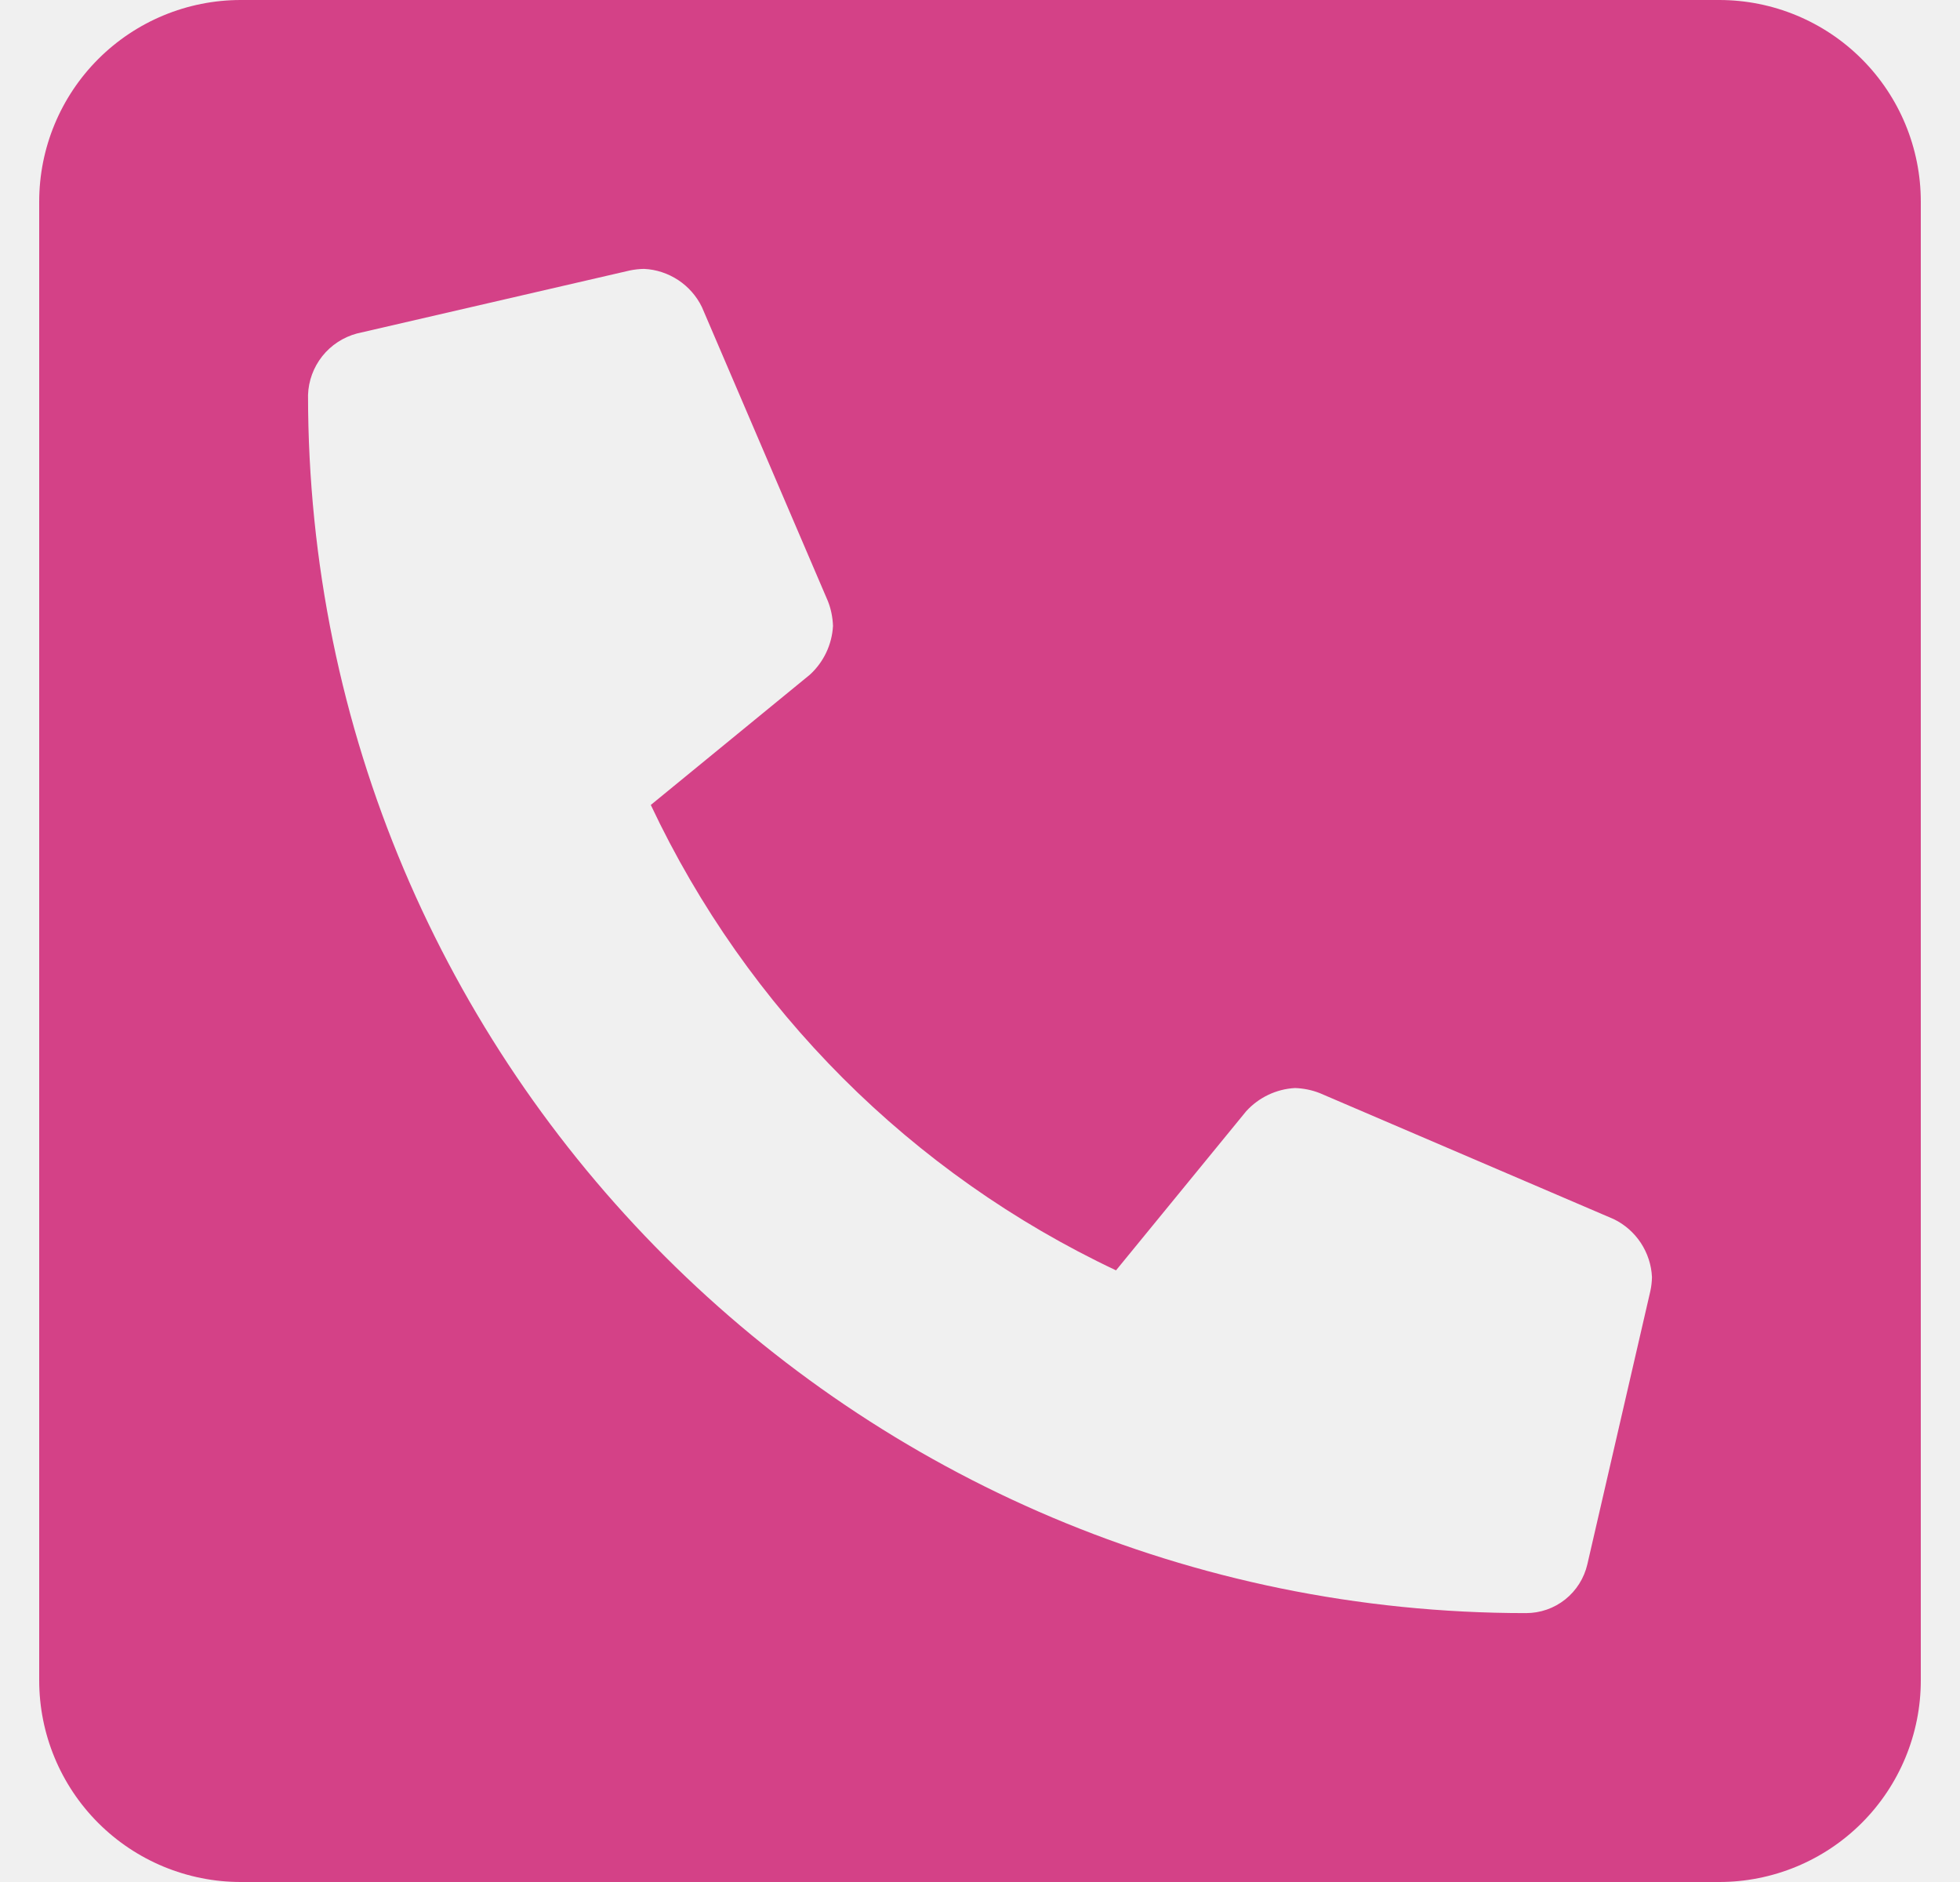
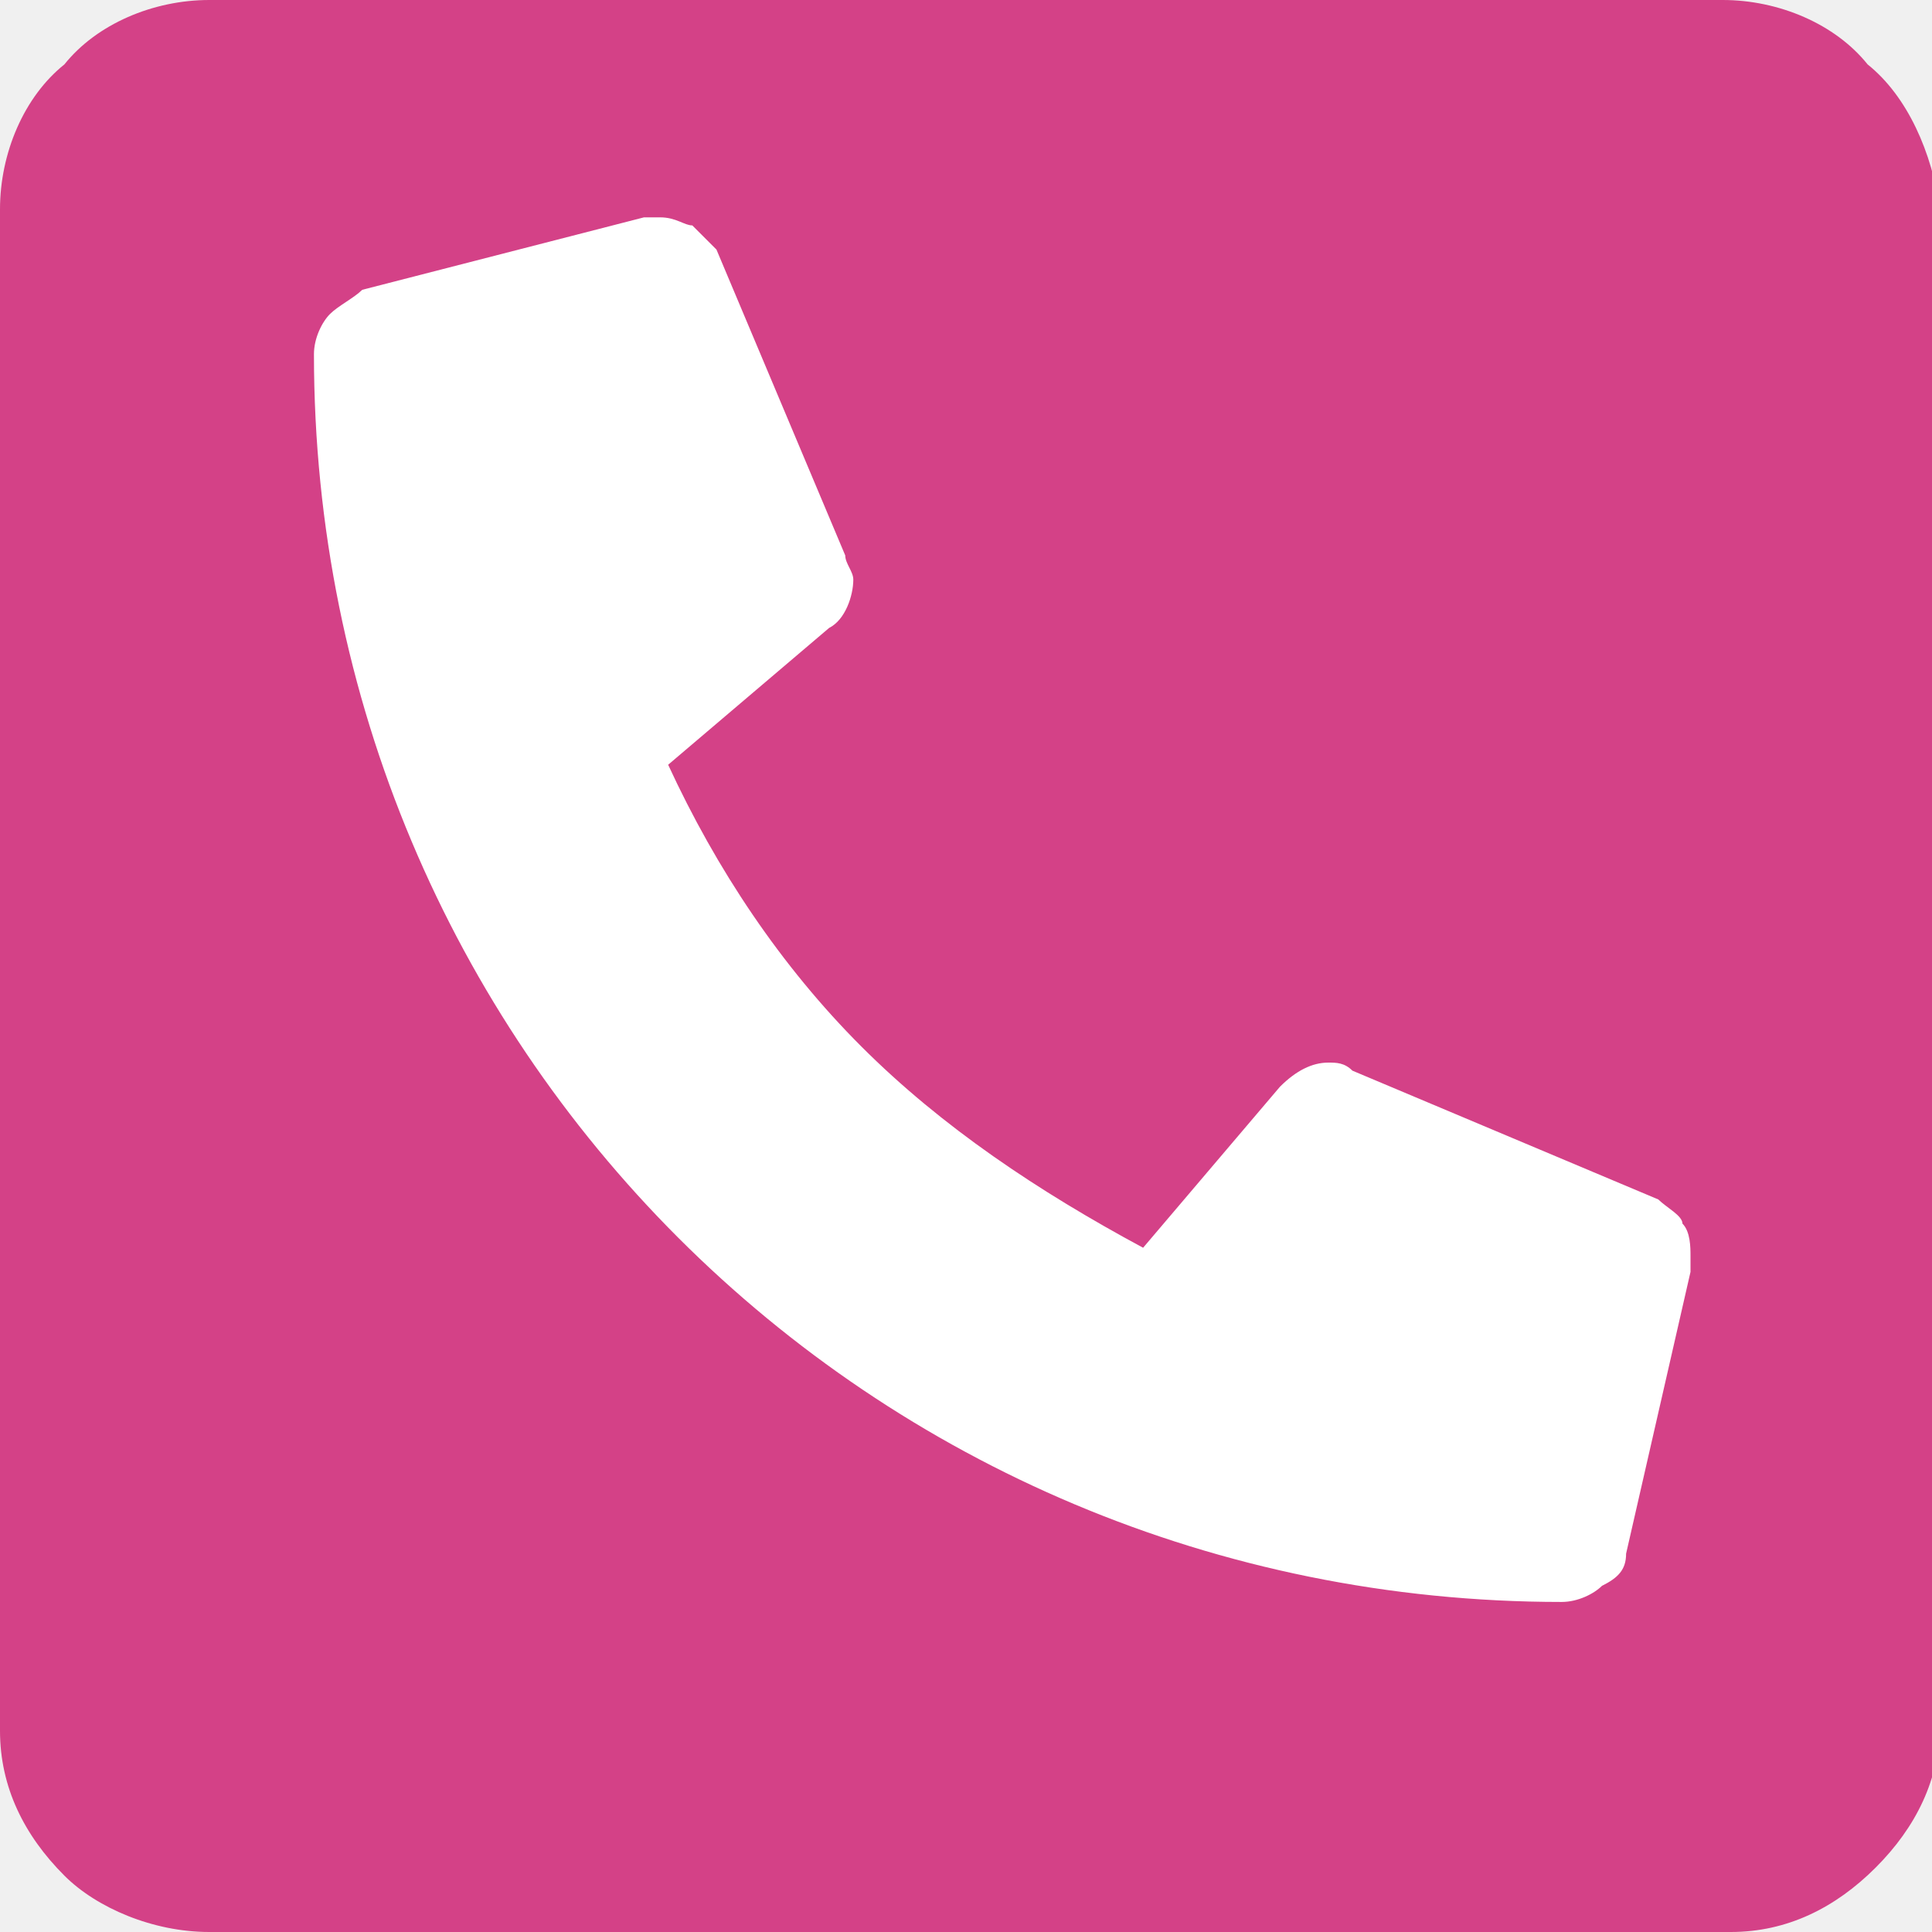
- <svg xmlns="http://www.w3.org/2000/svg" width="25" height="24" viewBox="0 0 25 24" fill="none">
-   <path d="M21.929 0H3.071C2.389 0 1.735 0.271 1.253 0.753C0.771 1.235 0.5 1.889 0.5 2.571L0.5 21.429C0.5 22.111 0.771 22.765 1.253 23.247C1.735 23.729 2.389 24 3.071 24H21.929C22.611 24 23.265 23.729 23.747 23.247C24.229 22.765 24.5 22.111 24.5 21.429V2.571C24.5 1.889 24.229 1.235 23.747 0.753C23.265 0.271 22.611 0 21.929 0V0ZM21.05 16.466L20.247 19.948C20.206 20.125 20.107 20.283 19.964 20.397C19.822 20.51 19.646 20.571 19.464 20.571C10.893 20.571 3.929 13.623 3.929 5.036C3.935 4.856 3.999 4.683 4.111 4.542C4.223 4.401 4.378 4.3 4.552 4.253L8.034 3.449C8.093 3.437 8.154 3.43 8.214 3.429C8.37 3.436 8.52 3.486 8.65 3.571C8.78 3.657 8.885 3.776 8.953 3.916L10.56 7.666C10.6 7.767 10.621 7.874 10.625 7.982C10.612 8.22 10.506 8.443 10.33 8.604L8.301 10.265C9.53 12.872 11.628 14.97 14.235 16.2L15.896 14.17C16.057 13.994 16.28 13.888 16.518 13.875C16.626 13.879 16.733 13.9 16.834 13.94L20.584 15.547C20.724 15.615 20.843 15.72 20.929 15.85C21.014 15.98 21.064 16.13 21.071 16.286C21.07 16.346 21.063 16.407 21.05 16.466Z" fill="#D44187" />
+ <svg xmlns="http://www.w3.org/2000/svg" version="1.1" id="phone" x="0px" y="0px" width="24px" height="24px" viewBox="0 0 24 24" style="enable-background:new 0 0 24 24;" xml:space="preserve">
+   <style type="text/css">
+ 	.st0{fill:#D44187;}
+ 	.st1{fill:#FFFFFF;}
+ </style>
+   <path class="st0" d="M23.2,0.8C22.8,0.3,22.1,0,21.4,0l0,0H2.6C1.9,0,1.2,0.3,0.8,0.8C0.3,1.2,0,1.9,0,2.6v18.9  c0,0.7,0.3,1.3,0.8,1.8C1.2,23.7,1.9,24,2.6,24h18.9c0.7,0,1.3-0.3,1.8-0.8c0.5-0.5,0.8-1.1,0.8-1.8V2.6C24,1.9,23.7,1.2,23.2,0.8" />
+   <path class="st1" d="M10.7,13c1,1,2.2,1.8,3.5,2.5l1.7-2c0.2-0.2,0.4-0.3,0.6-0.3c0.1,0,0.2,0,0.3,0.1l3.8,1.6  c0.1,0.1,0.3,0.2,0.3,0.3c0.1,0.1,0.1,0.3,0.1,0.4c0,0.1,0,0.1,0,0.2l-0.8,3.5c0,0.2-0.1,0.3-0.3,0.4c-0.1,0.1-0.3,0.2-0.5,0.2  c-8.6,0-15.5-6.9-15.5-15.5c0-0.2,0.1-0.4,0.2-0.5c0.1-0.1,0.3-0.2,0.4-0.3L8,2.7c0.1,0,0.1,0,0.2,0c0.2,0,0.3,0.1,0.4,0.1  c0.1,0.1,0.2,0.2,0.3,0.3l1.6,3.8c0,0.1,0.1,0.2,0.1,0.3c0,0.2-0.1,0.5-0.3,0.6l-2,1.7C8.9,10.8,9.7,12,10.7,13" />
</svg>
